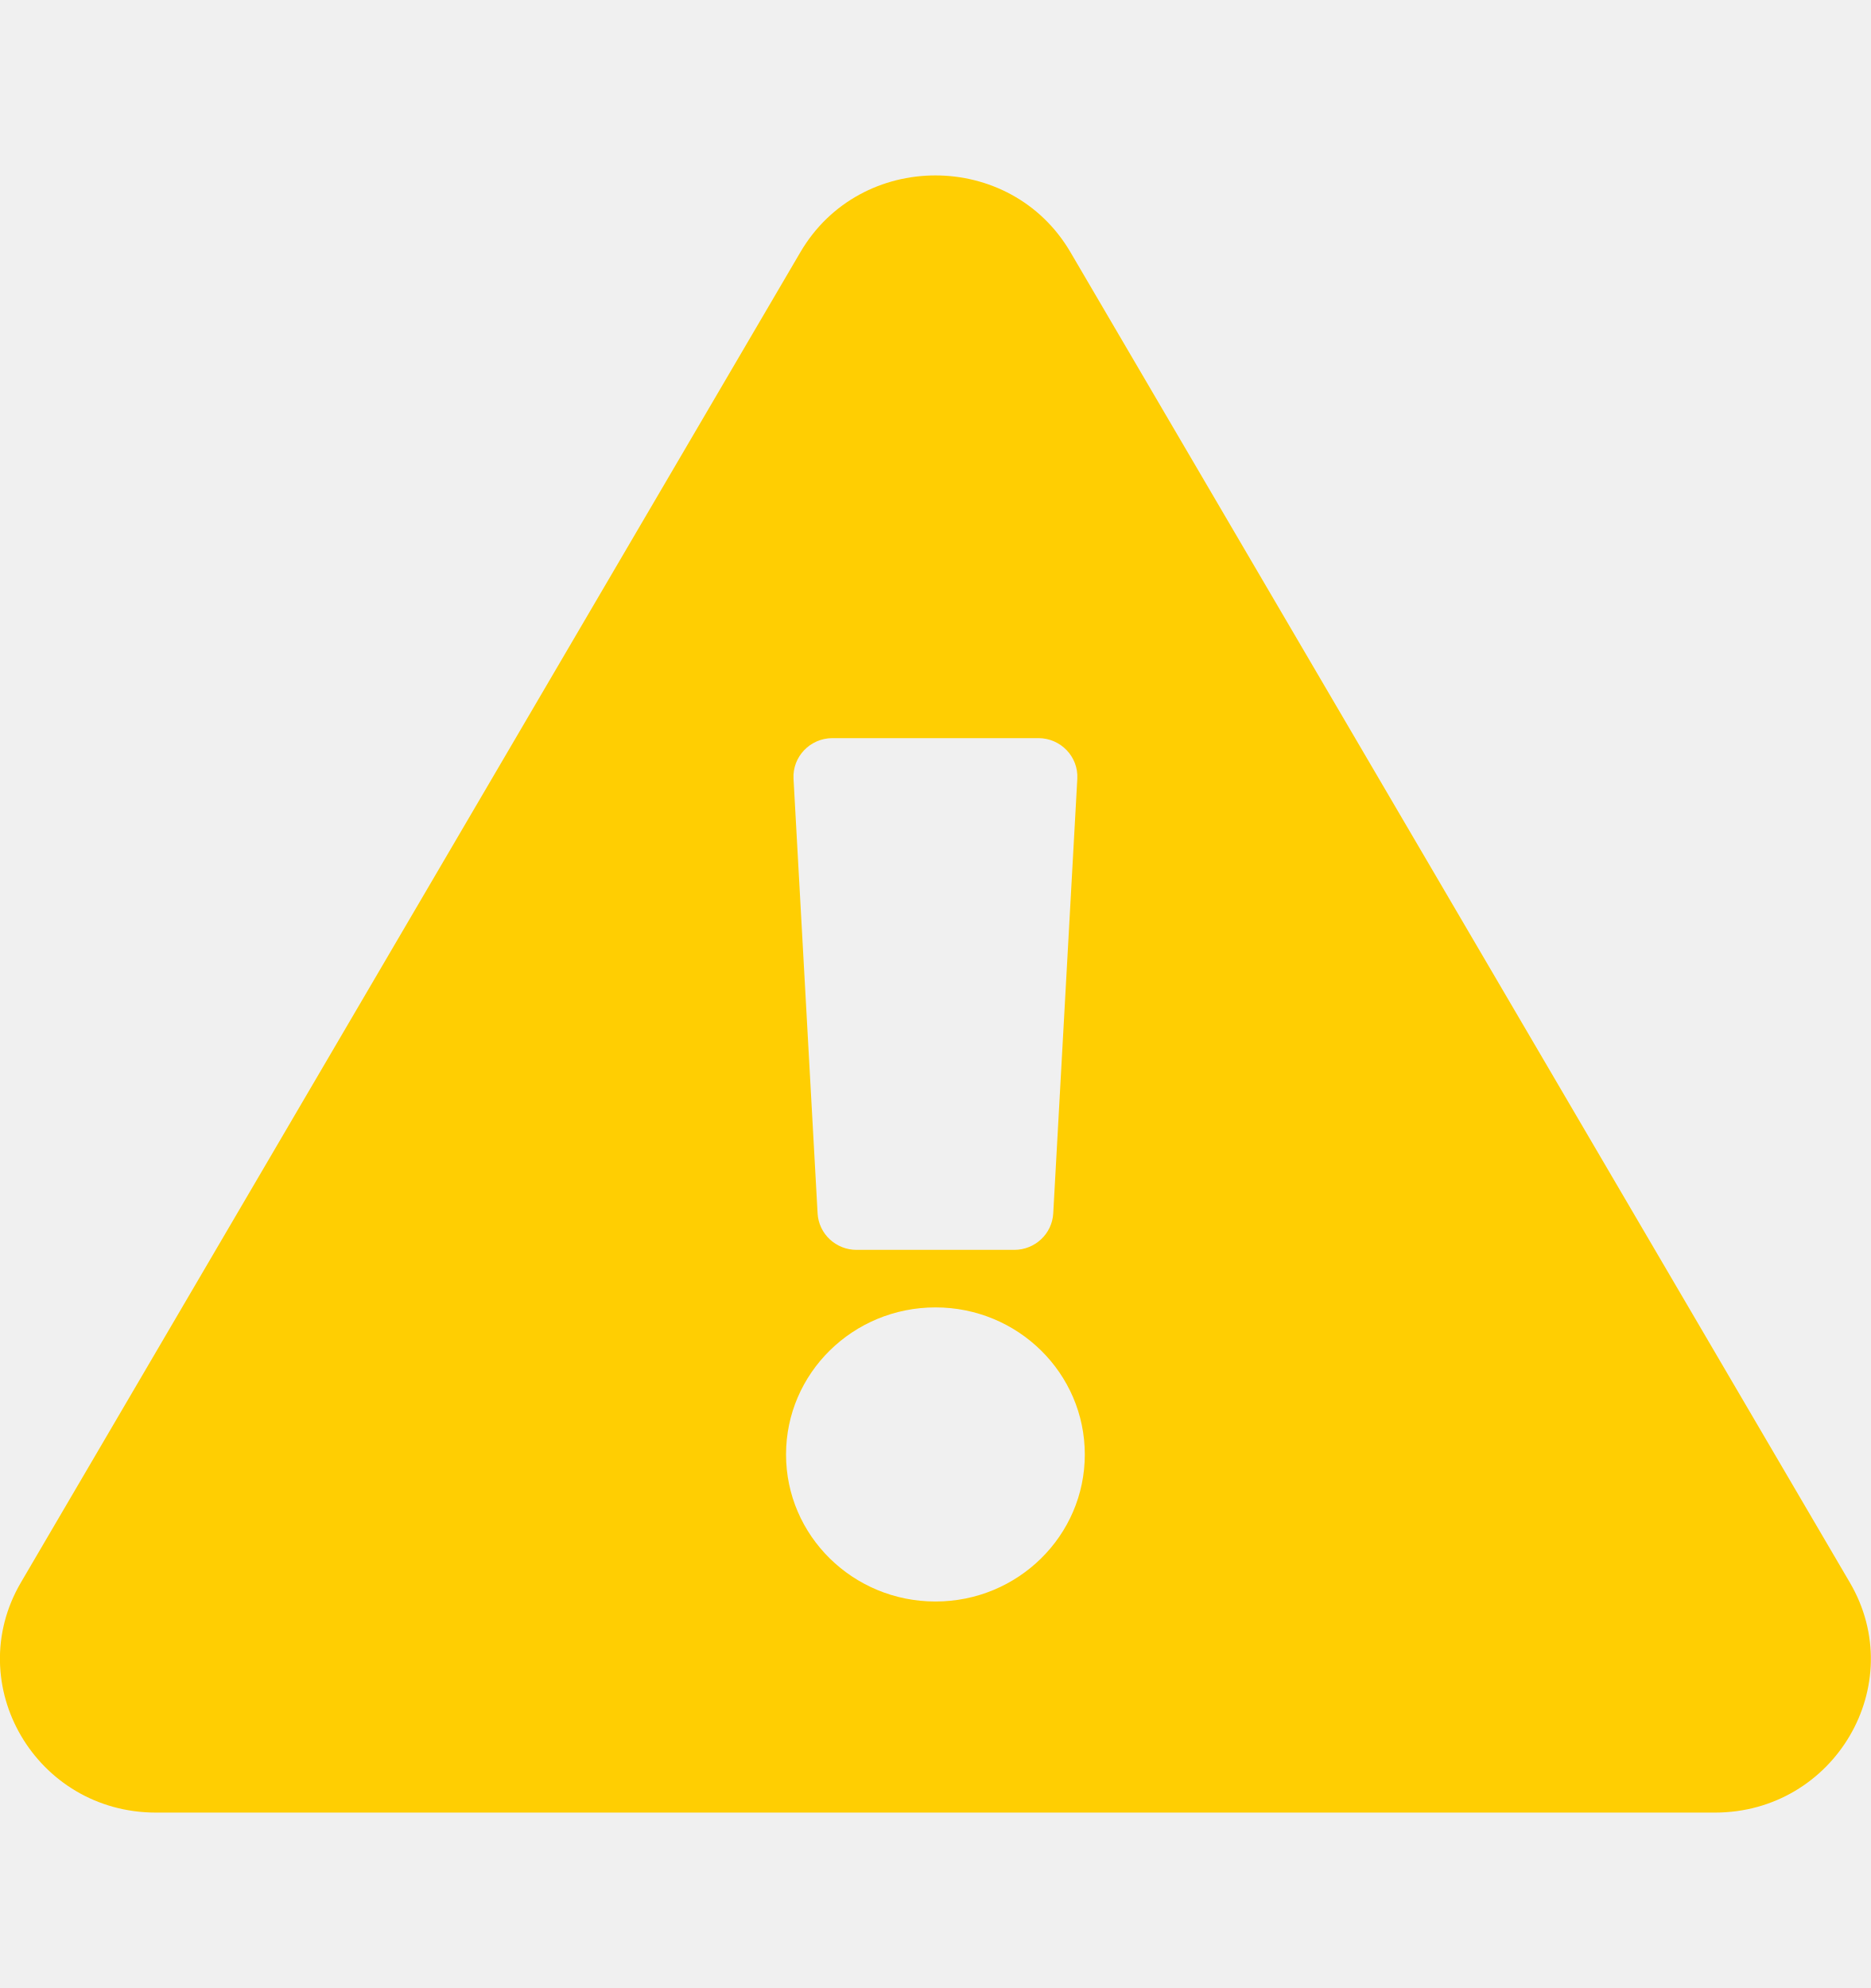
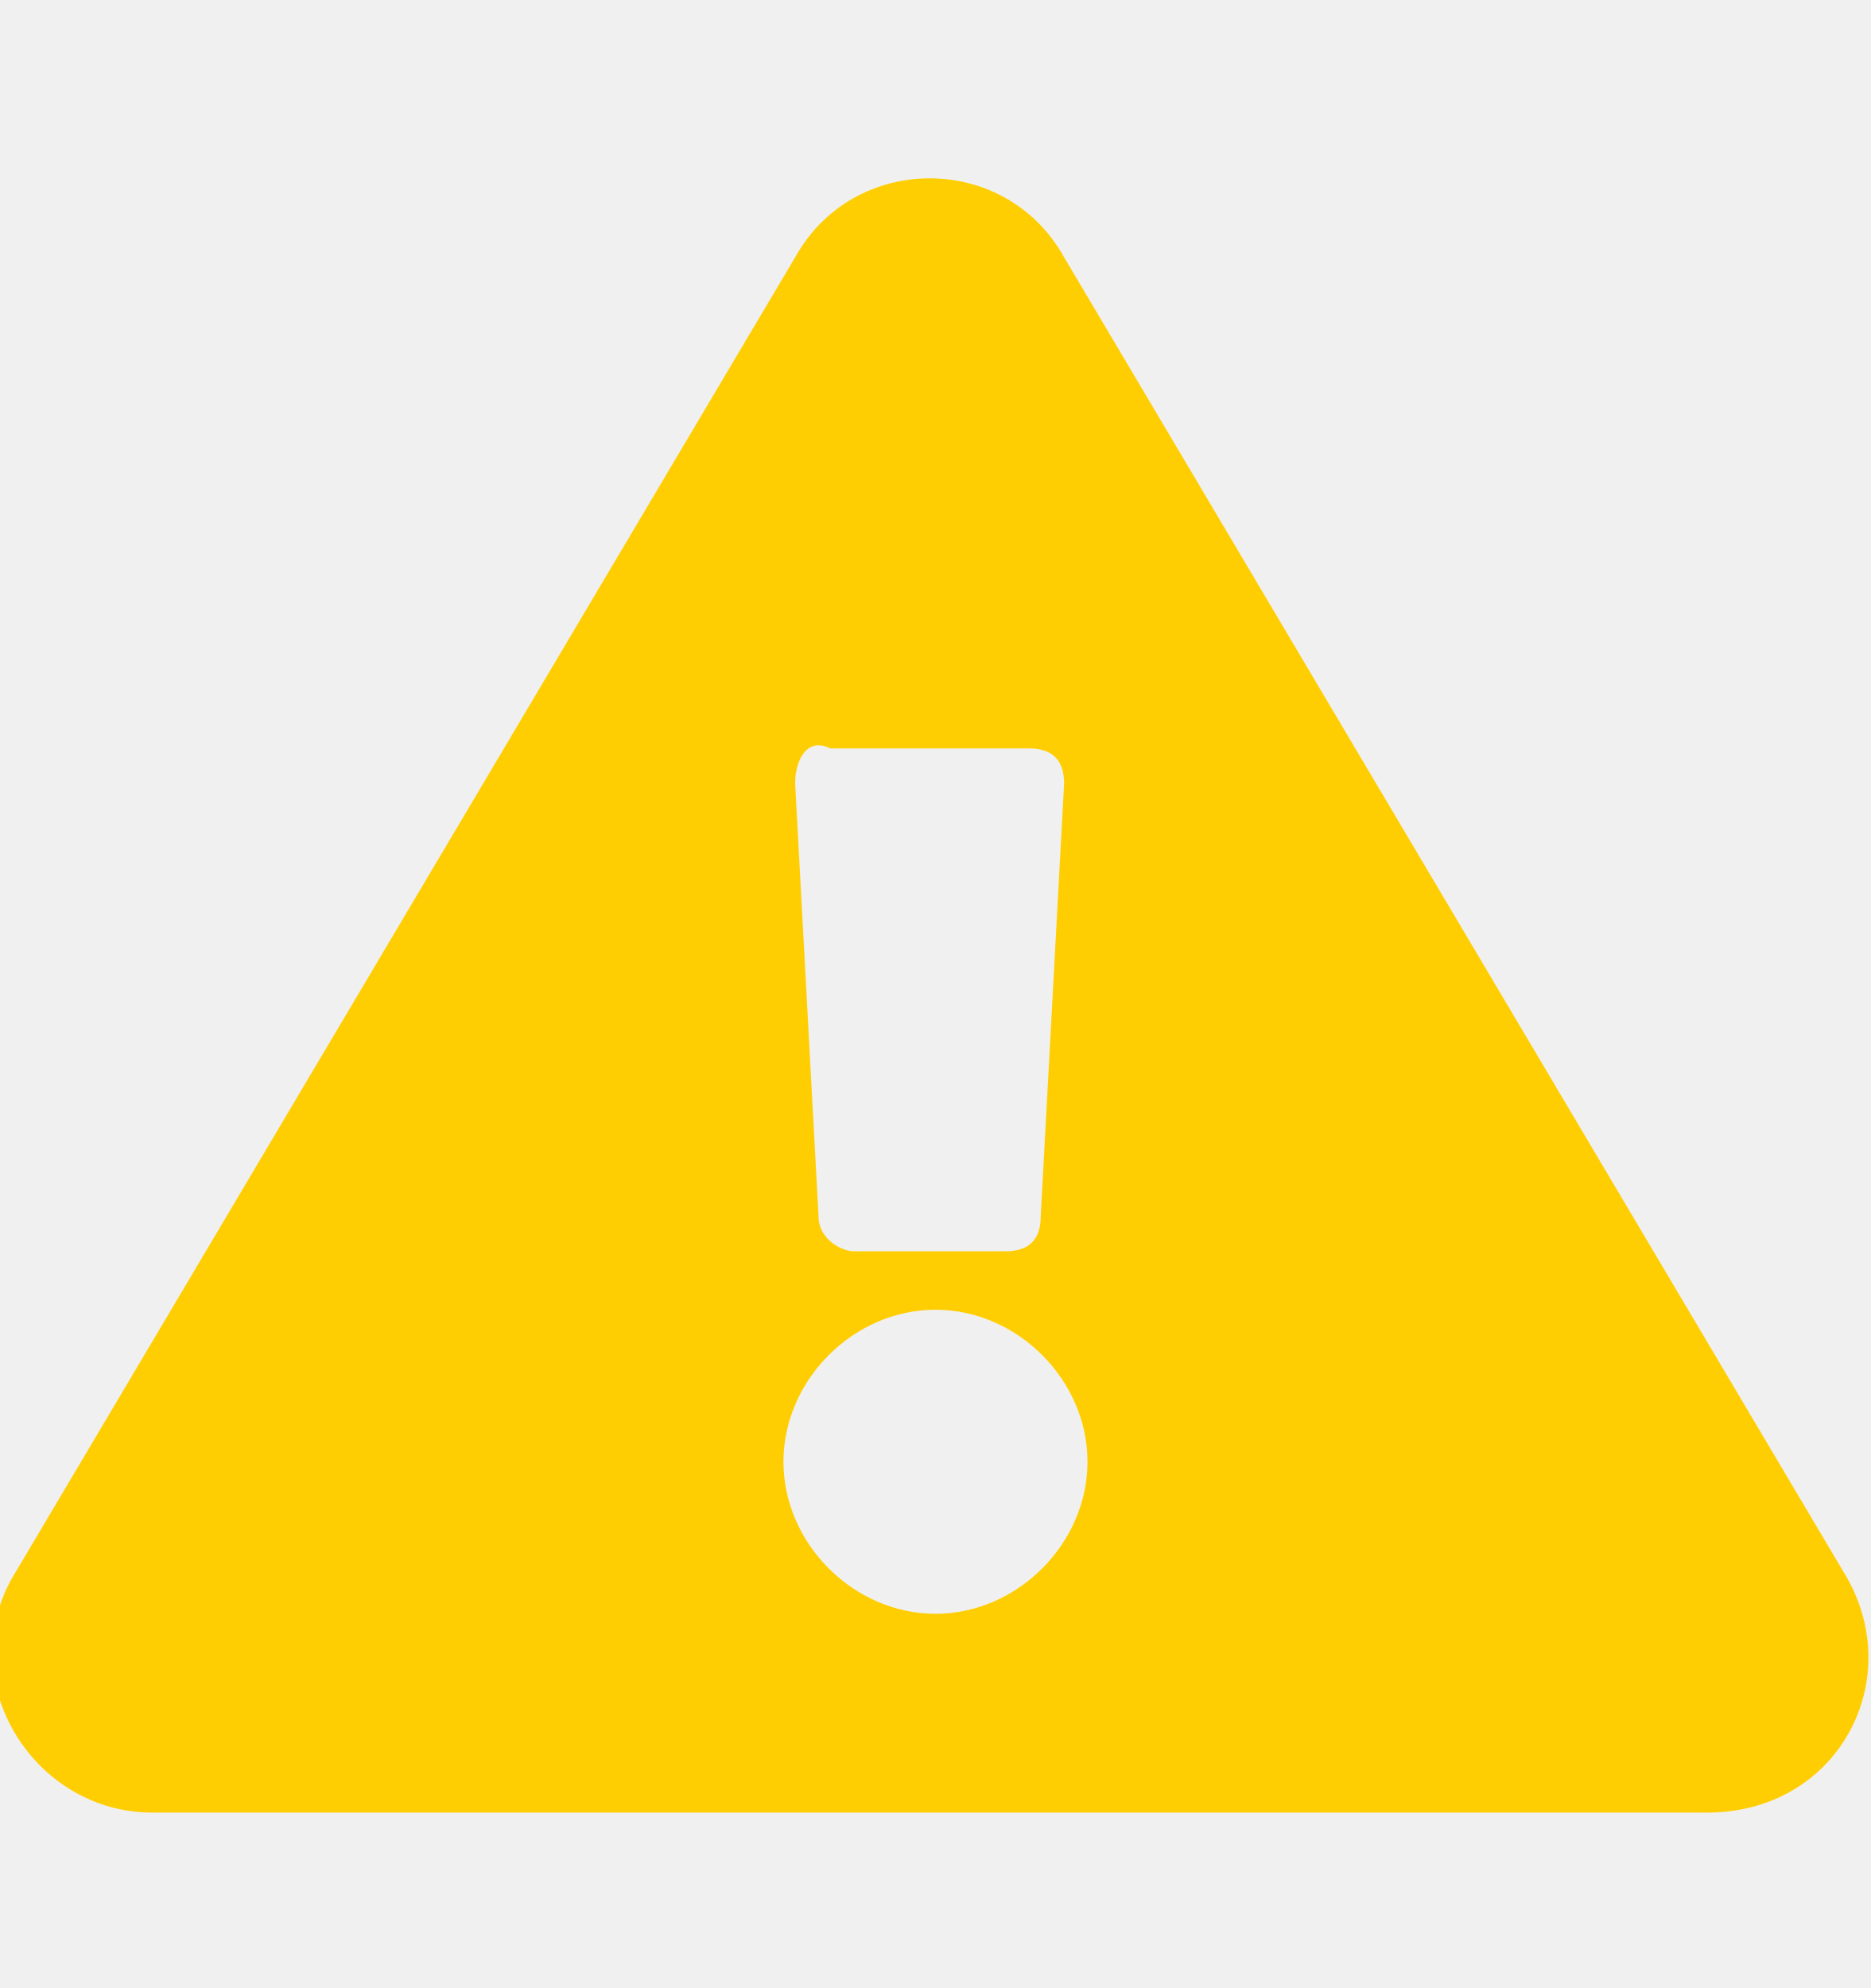
- <svg xmlns="http://www.w3.org/2000/svg" width="16" height="17" viewBox="0 0 16 17" fill="none">
-   <g clip-path="url(#clip0)">
-     <path d="M15.819 13.532C16.332 14.406 15.689 15.5 14.665 15.5H1.334C0.308 15.5 -0.332 14.405 0.179 13.532L6.845 2.156C7.358 1.281 8.642 1.282 9.154 2.156L15.819 13.532V13.532ZM8 11.18C7.294 11.18 6.722 11.743 6.722 12.438C6.722 13.132 7.294 13.695 8 13.695C8.705 13.695 9.277 13.132 9.277 12.438C9.277 11.743 8.705 11.18 8 11.18ZM6.786 6.659L6.992 10.377C7.002 10.551 7.148 10.688 7.325 10.688H8.674C8.851 10.688 8.997 10.551 9.007 10.377L9.213 6.659C9.223 6.471 9.071 6.312 8.88 6.312H7.119C6.928 6.312 6.776 6.471 6.786 6.659V6.659Z" fill="#FFCE02" />
+ <svg xmlns="http://www.w3.org/2000/svg" xmlns:xlink="http://www.w3.org/1999/xlink" version="1.1" id="Layer_1" x="0px" y="0px" viewBox="0 0 16 17" style="enable-background:new 0 0 16 17;" xml:space="preserve">
+   <style type="text/css">
+ 	.st0{clip-path:url(#SVGID_2_);}
+ 	.st1{fill:#FFCE02;}
+ </style>
+   <g>
+     <defs>
+       <rect id="SVGID_1_" y="0.5" width="16" height="16" />
+     </defs>
+     <clipPath id="SVGID_2_">
+       <use xlink:href="#SVGID_1_" style="overflow:visible;" />
+     </clipPath>
+     <g class="st0">
+       <path class="st1" d="M15.8,13.5c0.5,0.9-0.1,2-1.2,2H1.3c-1,0-1.7-1.1-1.2-2L6.8,2.2c0.5-0.9,1.8-0.9,2.3,0L15.8,13.5L15.8,13.5z     M8,11.2c-0.7,0-1.3,0.6-1.3,1.3s0.6,1.3,1.3,1.3c0.7,0,1.3-0.6,1.3-1.3S8.7,11.2,8,11.2z M6.8,6.7L7,10.4c0,0.2,0.2,0.3,0.3,0.3    h1.3c0.2,0,0.3-0.1,0.3-0.3l0.2-3.7c0-0.2-0.1-0.3-0.3-0.3H7.1C6.9,6.3,6.8,6.5,6.8,6.7L6.8,6.7z" />
+     </g>
  </g>
-   <defs>
-     <clipPath id="clip0">
-       <path d="M0 0.5H16V16.5H0V0.5Z" fill="white" />
-     </clipPath>
-   </defs>
</svg>
